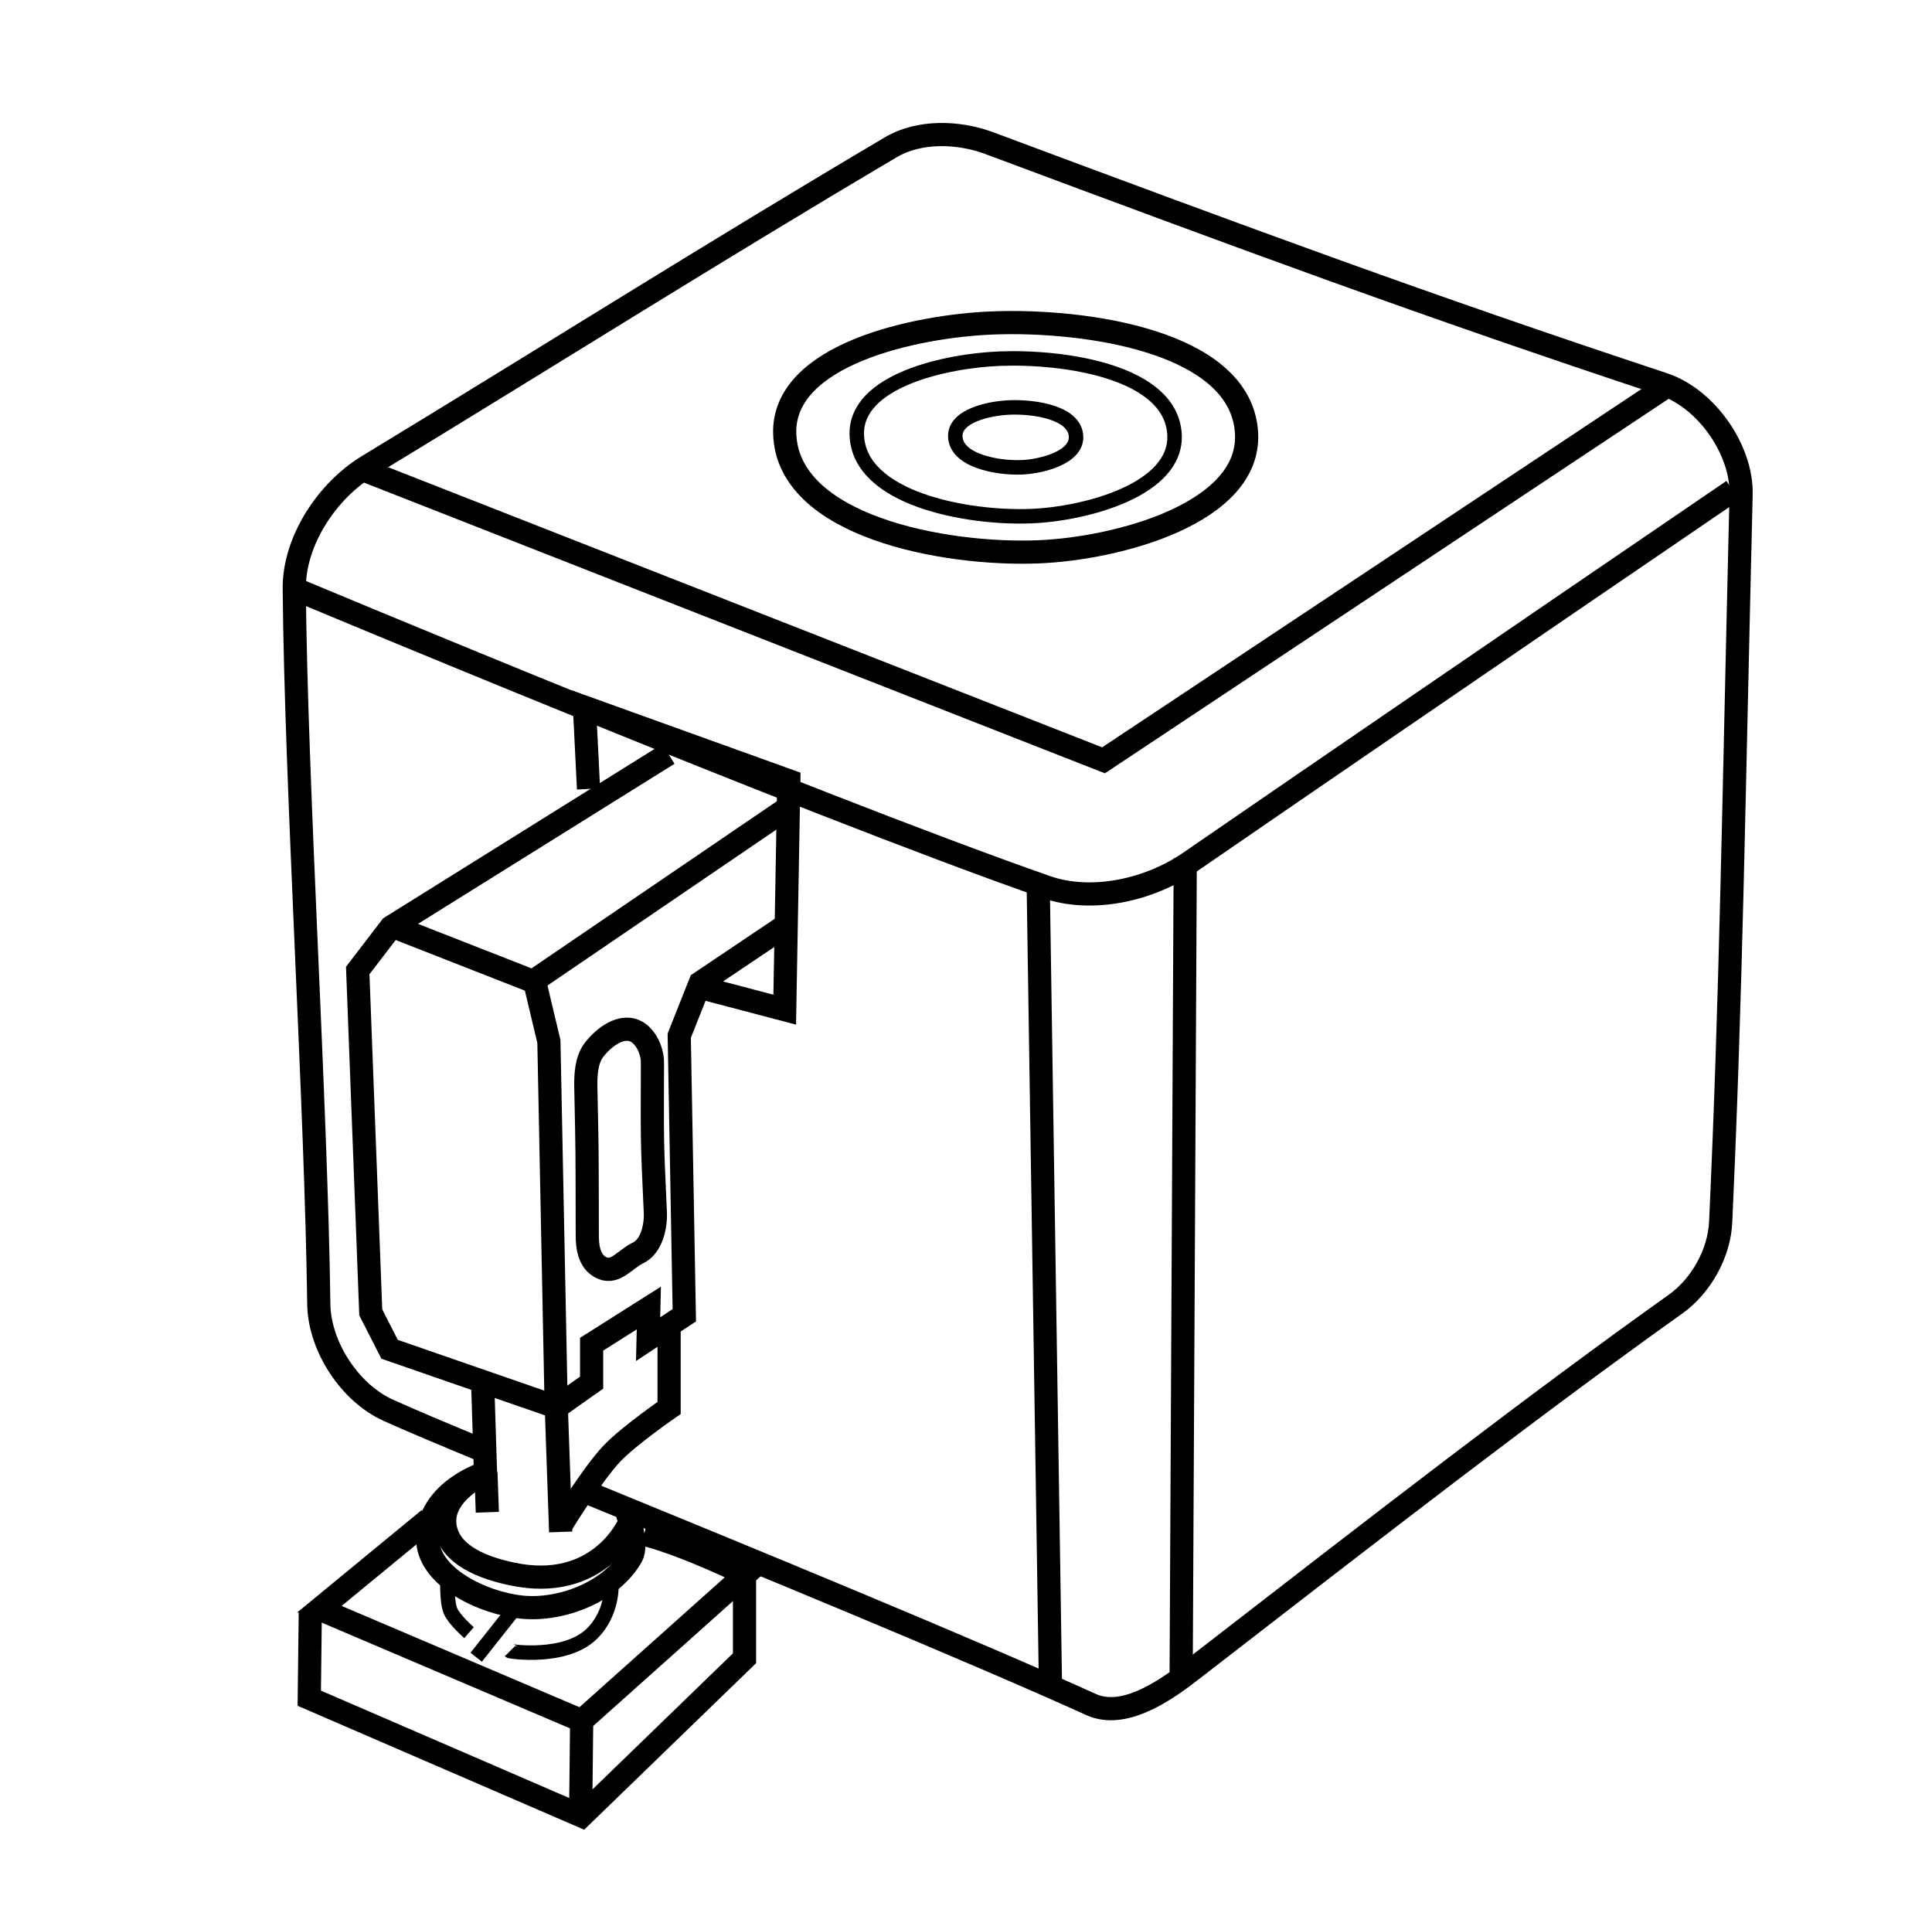
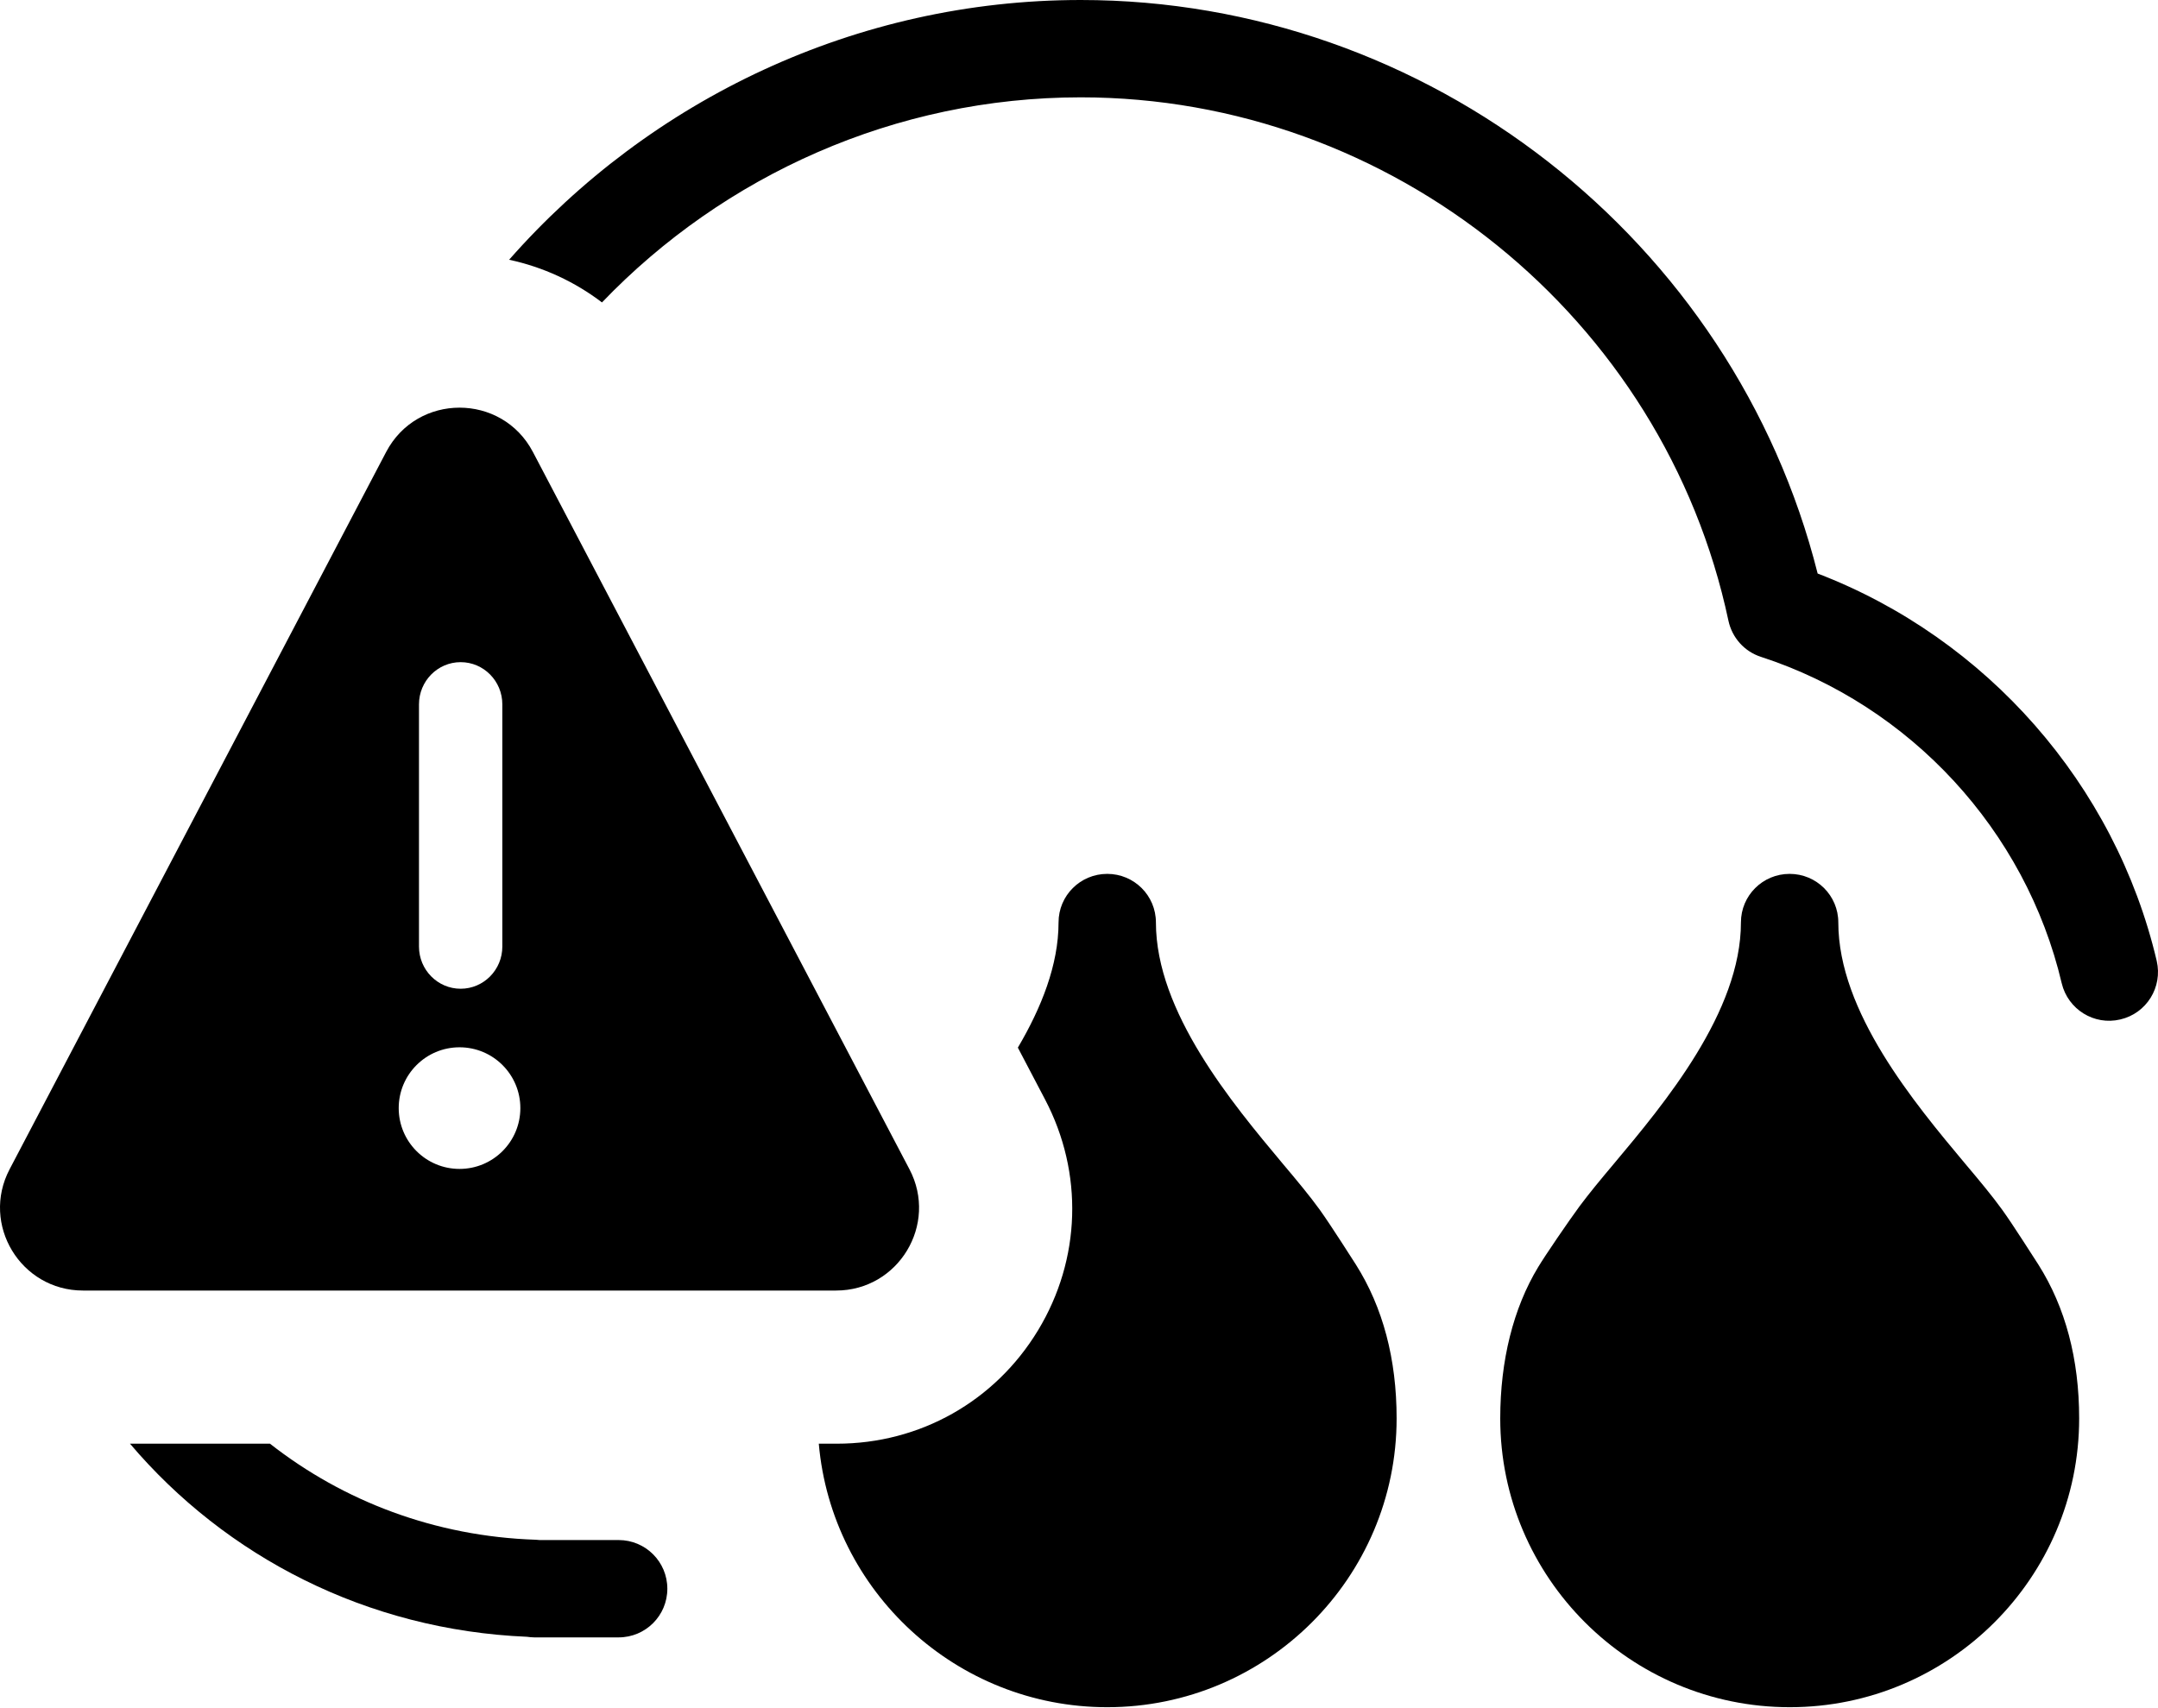
- <svg xmlns="http://www.w3.org/2000/svg" xml:space="preserve" style="enable-background:new 0 0 667 666;" viewBox="0 0 667 666" y="0px" x="0px" id="Layer_1" version="1.1">
-   <defs id="defs317">
-     <marker style="overflow:visible" id="Arrow1Send" refX="0" refY="0" orient="auto">
-       <path transform="matrix(-0.2,0,0,-0.2,-1.2,0)" style="fill:#000000;fill-opacity:1;fill-rule:evenodd;stroke:#000000;stroke-width:1pt;stroke-opacity:1" d="M 0,0 5,-5 -12.5,0 5,5 Z" id="path4714" />
-     </marker>
-     <clipPath id="clipPath69-0">
-       <path d="m 409.441,126.252 v -43.63 h 147.796 v 43.63" id="path71-2" />
-     </clipPath>
-     <clipPath id="clipPath101-1">
-       <path d="m 409.441,126.252 v -43.63 h 147.796 v 43.63" id="path103-6" />
-     </clipPath>
-     <clipPath id="clipPath69">
-       <path d="m 409.441,126.252 v -43.63 h 147.796 v 43.63" id="path71" />
-     </clipPath>
-     <clipPath id="clipPath101">
-       <path d="m 409.441,126.252 v -43.63 h 147.796 v 43.63" id="path103" />
-     </clipPath>
-   </defs>
-   <style id="style2" type="text/css">
- 	.st0{fill:none;stroke:#000000;stroke-width:2;stroke-linecap:round;stroke-linejoin:round;stroke-miterlimit:10;}
- </style>
-   <path style="fill:none;stroke:#000000;stroke-width:8;stroke-linecap:butt;stroke-linejoin:miter;stroke-dasharray:none;stroke-opacity:1" d="m 167.828,501.154 c -14.919,-6.179 -26.749,-11.17 -33.782,-14.353 -13.311,-6.024 -23.801,-22.077 -23.987,-36.686 -0.876,-68.638 -7.922,-179.893 -8.466,-246.928 -0.134,-16.455 11.333,-33.79 25.398,-42.331 63.79,-38.734 117.377,-72.666 180.61,-110.059 9.725,-5.751 23.279,-5.36 33.864,-1.411 89.948,33.554 150.299,55.915 232.818,83.25 14.741,4.883 27.184,22.574 26.809,38.097 -2.654,109.826 -3.425,171.752 -7.055,251.161 -0.49,10.724 -6.779,21.989 -15.521,28.22 -48.727,34.735 -100.173,74.544 -167.911,126.992 -9.408,7.285 -23.024,16.194 -33.864,11.288 C 334.647,569.343 259.745,538.518 203.598,515.533" id="path1" />
-   <path style="fill:none;stroke:#000000;stroke-width:8;stroke-linecap:butt;stroke-linejoin:miter;stroke-opacity:1;stroke-dasharray:none" d="M 125.581,162.267 380.975,262.449 574.284,134.047" id="path2" />
-   <path style="fill:none;stroke:#000000;stroke-width:8;stroke-linecap:butt;stroke-linejoin:miter;stroke-opacity:1;stroke-dasharray:none" d="m 101.593,203.186 c 0,0 175.491,73.589 259.627,103.004 15.766,5.512 35.623,0.997 49.386,-8.466 88.593,-60.913 187.665,-128.403 187.665,-128.403" id="path3" />
-   <path style="fill:none;stroke:#000000;stroke-width:8;stroke-linecap:butt;stroke-linejoin:miter;stroke-opacity:1;stroke-dasharray:none" d="M 407.784,577.106 409.195,296.314" id="path4" />
-   <path style="fill:none;stroke:#000000;stroke-width:8;stroke-linecap:butt;stroke-linejoin:miter;stroke-opacity:1;stroke-dasharray:none" d="m 358.398,303.369 4.233,276.559" id="path5" />
-   <path style="fill:none;stroke:#000000;stroke-width:8;stroke-linecap:butt;stroke-linejoin:miter;stroke-opacity:1;stroke-dasharray:none" d="m 203.186,272.326 -1.411,-28.22 70.551,25.398 -1.411,79.017 -26.809,-7.055" id="path6" />
-   <path style="fill:none;stroke:#000000;stroke-width:8;stroke-linecap:butt;stroke-linejoin:miter;stroke-opacity:1;stroke-dasharray:none" d="m 342.877,111.47 c -27.122,1.034 -72.632,10.964 -71.962,38.097 0.795,32.184 55.315,42.199 87.483,40.919 27.572,-1.097 73.428,-13.364 71.962,-40.919 -1.69,-31.761 -55.7,-39.309 -87.483,-38.097 z" id="path7" />
-   <path style="fill:none;stroke:#000000;stroke-width:5;stroke-linecap:butt;stroke-linejoin:miter;stroke-dasharray:none;stroke-opacity:1" d="m 345.303,123.796 c -18.659,0.711 -49.969,7.543 -49.508,26.21 0.547,22.141 38.055,29.032 60.186,28.152 18.969,-0.755 50.517,-9.194 49.508,-28.152 -1.163,-21.851 -38.32,-27.043 -60.186,-26.21 z" id="path8" />
-   <path style="fill:none;stroke:#000000;stroke-width:5;stroke-linecap:butt;stroke-linejoin:miter;stroke-opacity:1;stroke-dasharray:none" d="m 348.618,140.643 c -7.092,0.27 -18.992,2.867 -18.817,9.962 0.208,8.415 14.464,11.034 22.875,10.7 7.21,-0.287 19.2,-3.495 18.817,-10.7 -0.442,-8.305 -14.564,-10.278 -22.875,-9.962 z" id="path9" />
-   <path style="fill:none;stroke:#000000;stroke-width:8;stroke-linecap:butt;stroke-linejoin:miter;stroke-opacity:1;stroke-dasharray:none" d="m 166.623,476.92 0.998,31.429 c 0,0 -19.498,6.006 -19.955,22.449 -0.373,13.431 19.06,22.574 32.427,23.946 13.841,1.42 31.003,-5.384 37.914,-17.46 2.49,-4.351 -1.497,-14.966 -1.497,-14.966" id="path10" />
-   <path style="fill:none;stroke:#000000;stroke-width:8;stroke-linecap:butt;stroke-linejoin:miter;stroke-opacity:1;stroke-dasharray:none" d="m 217.008,526.308 c 0,0 -10.374,23.442 -40.408,16.962 -9.202,-1.986 -21.425,-6.166 -22.948,-16.463 -1.721,-11.638 13.968,-18.458 13.968,-18.458" id="path11" />
-   <path style="fill:none;stroke:#000000;stroke-width:8;stroke-linecap:butt;stroke-linejoin:miter;stroke-opacity:1;stroke-dasharray:none" d="m 192.065,485.899 1.497,42.903" id="path12" />
-   <path style="fill:none;stroke:#000000;stroke-width:8;stroke-linecap:butt;stroke-linejoin:miter;stroke-dasharray:none;stroke-opacity:1" d="m 194,526 c 0,0 10.431,-17.046 17.25,-24.25 C 217.038,495.635 231,486 231,486 v -28.25" id="path13" />
-   <path style="fill:none;stroke:#000000;stroke-width:8;stroke-linecap:butt;stroke-linejoin:miter;stroke-opacity:1;stroke-dasharray:none" d="m 167.75,508.25 0.5,13.75" id="path14" />
-   <path style="fill:none;stroke:#000000;stroke-width:8;stroke-linecap:butt;stroke-linejoin:miter;stroke-opacity:1;stroke-dasharray:none" d="m 271.5,319.25 -29.75,20 -7.25,18.25 1.75,96.5 -12.5,8.25 L 224,451.5 204.25,464 v 13.25 l -12,8.5 -57.75,-20 L 128,453 123.5,335 135,320 230.75,260.25" id="path15" />
-   <path style="fill:none;stroke:#000000;stroke-width:8;stroke-linecap:butt;stroke-linejoin:miter;stroke-opacity:1;stroke-dasharray:none" d="m 135.5,319.75 48.5,19 87,-59.25" id="path16" />
-   <path style="fill:none;stroke:#000000;stroke-width:8;stroke-linecap:butt;stroke-linejoin:miter;stroke-opacity:1;stroke-dasharray:none" d="m 184.5,338.5 5,21 2.5,125.25" id="path17" />
-   <path style="fill:none;stroke:#000000;stroke-width:8;stroke-linecap:butt;stroke-linejoin:miter;stroke-opacity:1;stroke-dasharray:none" d="m 205,362.5 c -2.626,3.465 -2.829,8.927 -2.75,12.75 0.507,24.473 0.44,19.005 0.5,51 0.006,3.33 0.252,9.394 5.25,11.5 4.559,1.921 7.92,-3.201 12.25,-5.25 4.589,-2.172 6.233,-8.928 6,-14 -1.227,-26.745 -1.053,-23.416 -1,-51.75 0.008,-4.417 -2.736,-10.097 -7,-11.25 -4.822,-1.304 -10.233,3.019 -13.25,7 z" id="path18" />
-   <path style="fill:none;stroke:#000000;stroke-width:8;stroke-linecap:butt;stroke-linejoin:miter;stroke-opacity:1;stroke-dasharray:none" d="m 222.385,529.623 c 14.142,3.536 35.002,13.789 35.002,13.789 l -56.569,50.558 -90.51,-38.537 37.83,-31.113" id="path19" />
-   <path style="fill:none;stroke:#000000;stroke-width:8;stroke-linecap:butt;stroke-linejoin:miter;stroke-dasharray:none;stroke-opacity:1" d="m 257.033,543.412 v 28.991 l -56.215,54.447 -94.045,-40.659 0.354,-30.052" id="path20" />
-   <path style="fill:none;stroke:#000000;stroke-width:8;stroke-linecap:butt;stroke-linejoin:miter;stroke-opacity:1;stroke-dasharray:none" d="m 200.818,593.616 -0.354,32.527" id="path21" />
-   <path style="fill:none;stroke:#000000;stroke-width:5;stroke-linecap:butt;stroke-linejoin:miter;stroke-dasharray:none;stroke-opacity:1" d="m 154.503,545.533 c 0,0 -0.337,7.34 1.061,10.607 1.282,2.997 6.364,7.425 6.364,7.425" id="path22" />
-   <path style="fill:none;stroke:#000000;stroke-width:5;stroke-linecap:butt;stroke-linejoin:miter;stroke-dasharray:none;stroke-opacity:1" d="m 176.07,569.928 c 0.142,0.142 19.183,2.972 28.284,-6.01 7.465,-7.367 6.718,-17.324 6.718,-17.324" id="path23" />
-   <path style="fill:none;stroke:#000000;stroke-width:5;stroke-linecap:butt;stroke-linejoin:miter;stroke-opacity:1;stroke-dasharray:none" d="m 176.423,556.847 -12.021,15.203" id="path24" />
+ <svg xmlns="http://www.w3.org/2000/svg" width="958px" height="758px" viewBox="0 0 958 758" version="1.1">
+   <g id="Capability-Icons" stroke="none" stroke-width="1" fill="none" fill-rule="evenodd">
+     <g id="alarm_rain" transform="translate(-2, -85)" fill="#000000">
+       <g transform="translate(2, 85)">
+         <path d="M267.234,134.277 C255.135,125.06 241.085,118.555 226.014,115.326 C288.564,44.18 380.196,0 479.764,0 C633.941,0 769.597,106.423 806.907,254.646 C881.866,283.413 938.981,348.239 957.433,426.638 C960.137,438.32 952.905,449.935 941.279,452.636 C929.653,455.405 918.028,448.179 915.256,436.565 C899.305,368.767 848.138,313.26 781.763,291.651 C774.396,289.287 768.921,283.142 767.299,275.579 C738.707,140.93 617.786,43.218 479.764,43.218 C397.451,43.218 321.369,77.837 267.234,134.277 Z M119.85,641 C152.369,666.504 193.12,682.181 237.854,683.647 C238.395,683.715 239.003,683.715 239.544,683.782 L274.624,683.782 C286.588,683.782 296.253,693.439 296.253,705.391 C296.253,717.344 286.588,727 274.624,727 L237.179,727 C236.029,727 235.016,726.865 233.934,726.73 C162.86,723.735 100.231,691.143 57.705,641 L119.85,641 Z" id="Combined-Shape" fill-rule="nonzero" />
+         <path d="M363.489,641 L371.512,641 C408.375,641 441.757,622.17 460.83,590.636 C479.895,559.102 481.058,520.804 463.935,488.167 L451.859,465.149 C462.282,447.473 469.92,428.419 469.92,409.563 C469.92,397.636 479.579,388 491.534,388 C503.489,388 513.147,397.636 513.147,409.563 C513.147,449.319 546.986,489.816 569.411,516.634 C575.895,524.316 581.433,530.987 585.823,537.051 C590.822,543.992 601.493,560.837 601.899,561.444 C613.921,580.446 620,603.423 620,629.77 C620,700.455 562.386,758 491.534,758 C424.474,758 369.212,706.45 363.489,641 Z" id="Combined-Shape" fill-rule="nonzero" />
+         <path d="M888.756,537.024 C884.366,530.961 878.827,524.291 872.343,516.611 C849.919,489.797 816.08,449.307 816.08,409.559 C816.08,397.634 806.421,388 794.466,388 C782.511,388 772.853,397.634 772.853,409.559 C772.853,449.24 739.014,489.797 716.589,516.543 C710.578,523.685 705.445,529.883 701.19,535.609 C696.462,542.009 685.79,557.639 682.818,562.625 C671.809,580.815 666,604.058 666,629.794 C666,700.465 723.681,758 794.534,758 C865.386,758 923,700.465 923,629.794 C923,603.452 916.921,580.478 904.899,561.48 C903.683,559.661 893.551,543.626 888.756,537.024 Z" id="Path" fill-rule="nonzero" />
+         <path d="M204,519 C189.085,519 177,506.915 177,492 C177,477.085 189.085,465 204,465 C218.915,465 231,477.085 231,492 C231,506.915 218.915,519 204,519 L204,519 Z M186,312.746 C186,302.391 194.283,294 204.496,294 C214.717,294 223,302.391 223,312.746 L223,420.269 C223,430.609 214.717,439 204.496,439 C194.283,439 186,430.609 186,420.269 L186,312.746 Z M403.739,519.153 L236.578,200.685 C222.8,174.438 185.199,174.438 171.421,200.685 L4.26,519.153 C-8.59,543.634 9.178,573 36.839,573 L204,573 L204.007,573 L371.16,573 C398.829,573 416.589,543.634 403.739,519.153 L403.739,519.153 Z" id="Fill-14" />
+       </g>
+     </g>
+   </g>
</svg>
